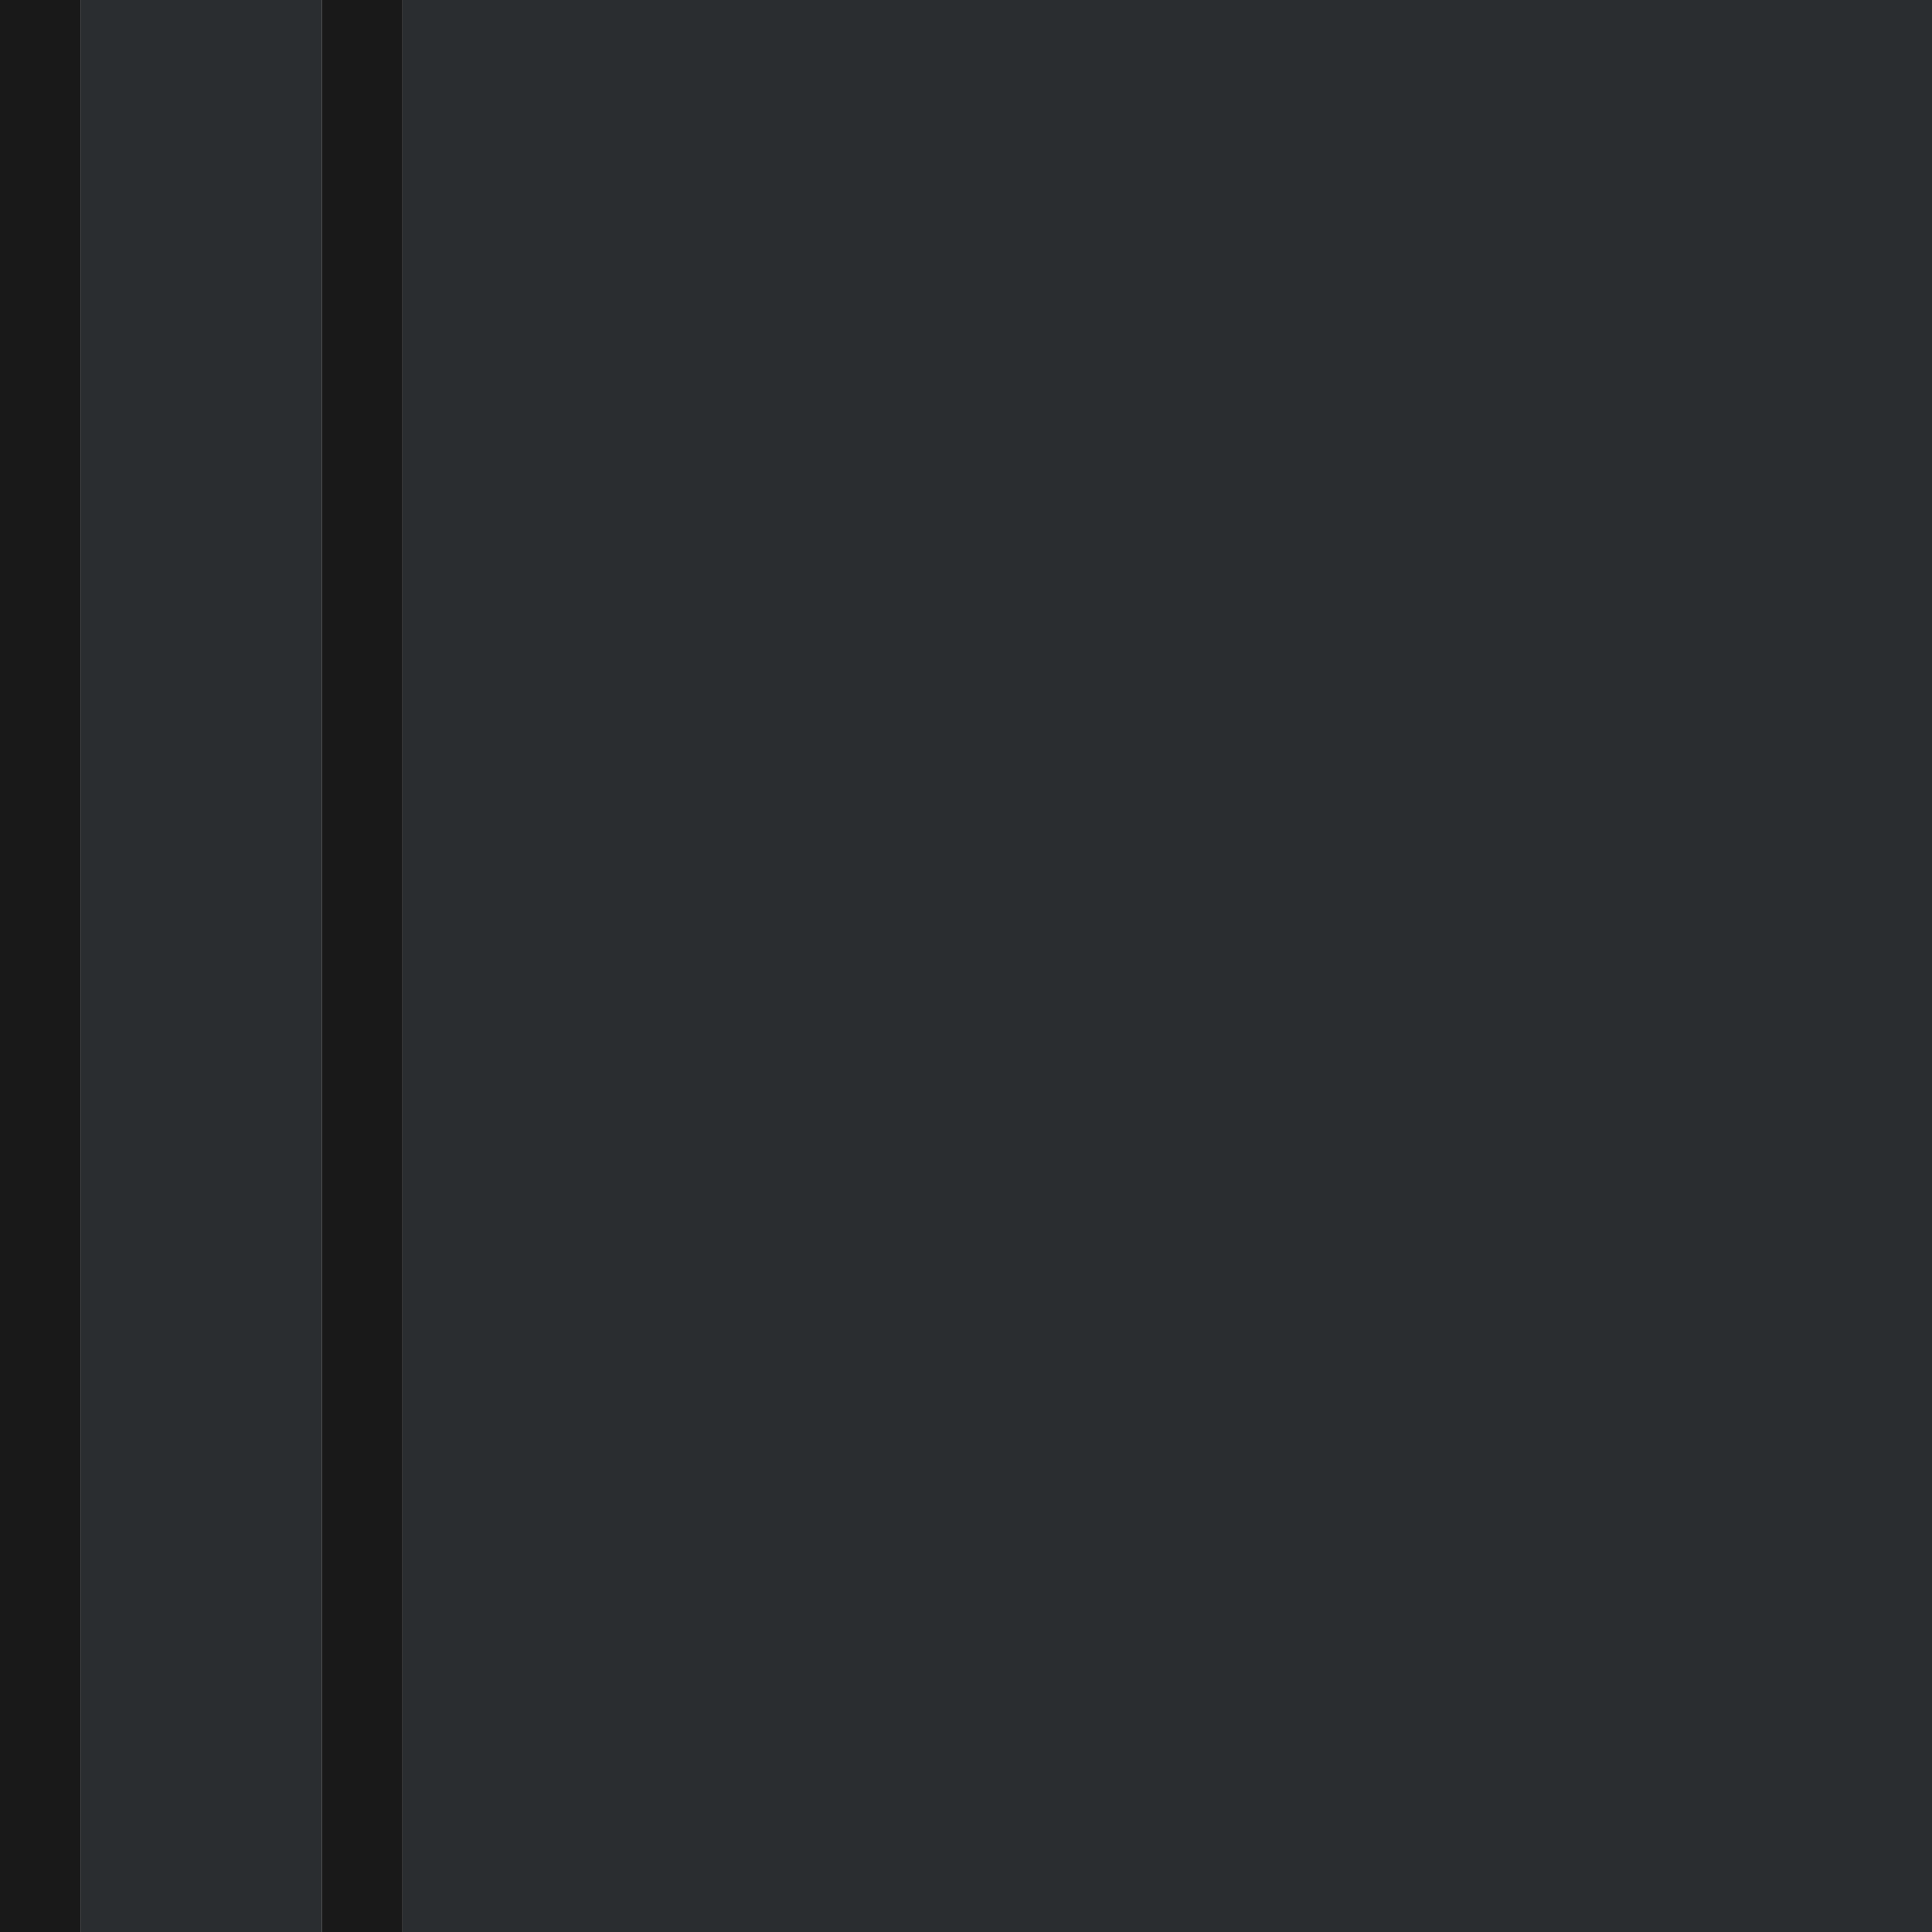
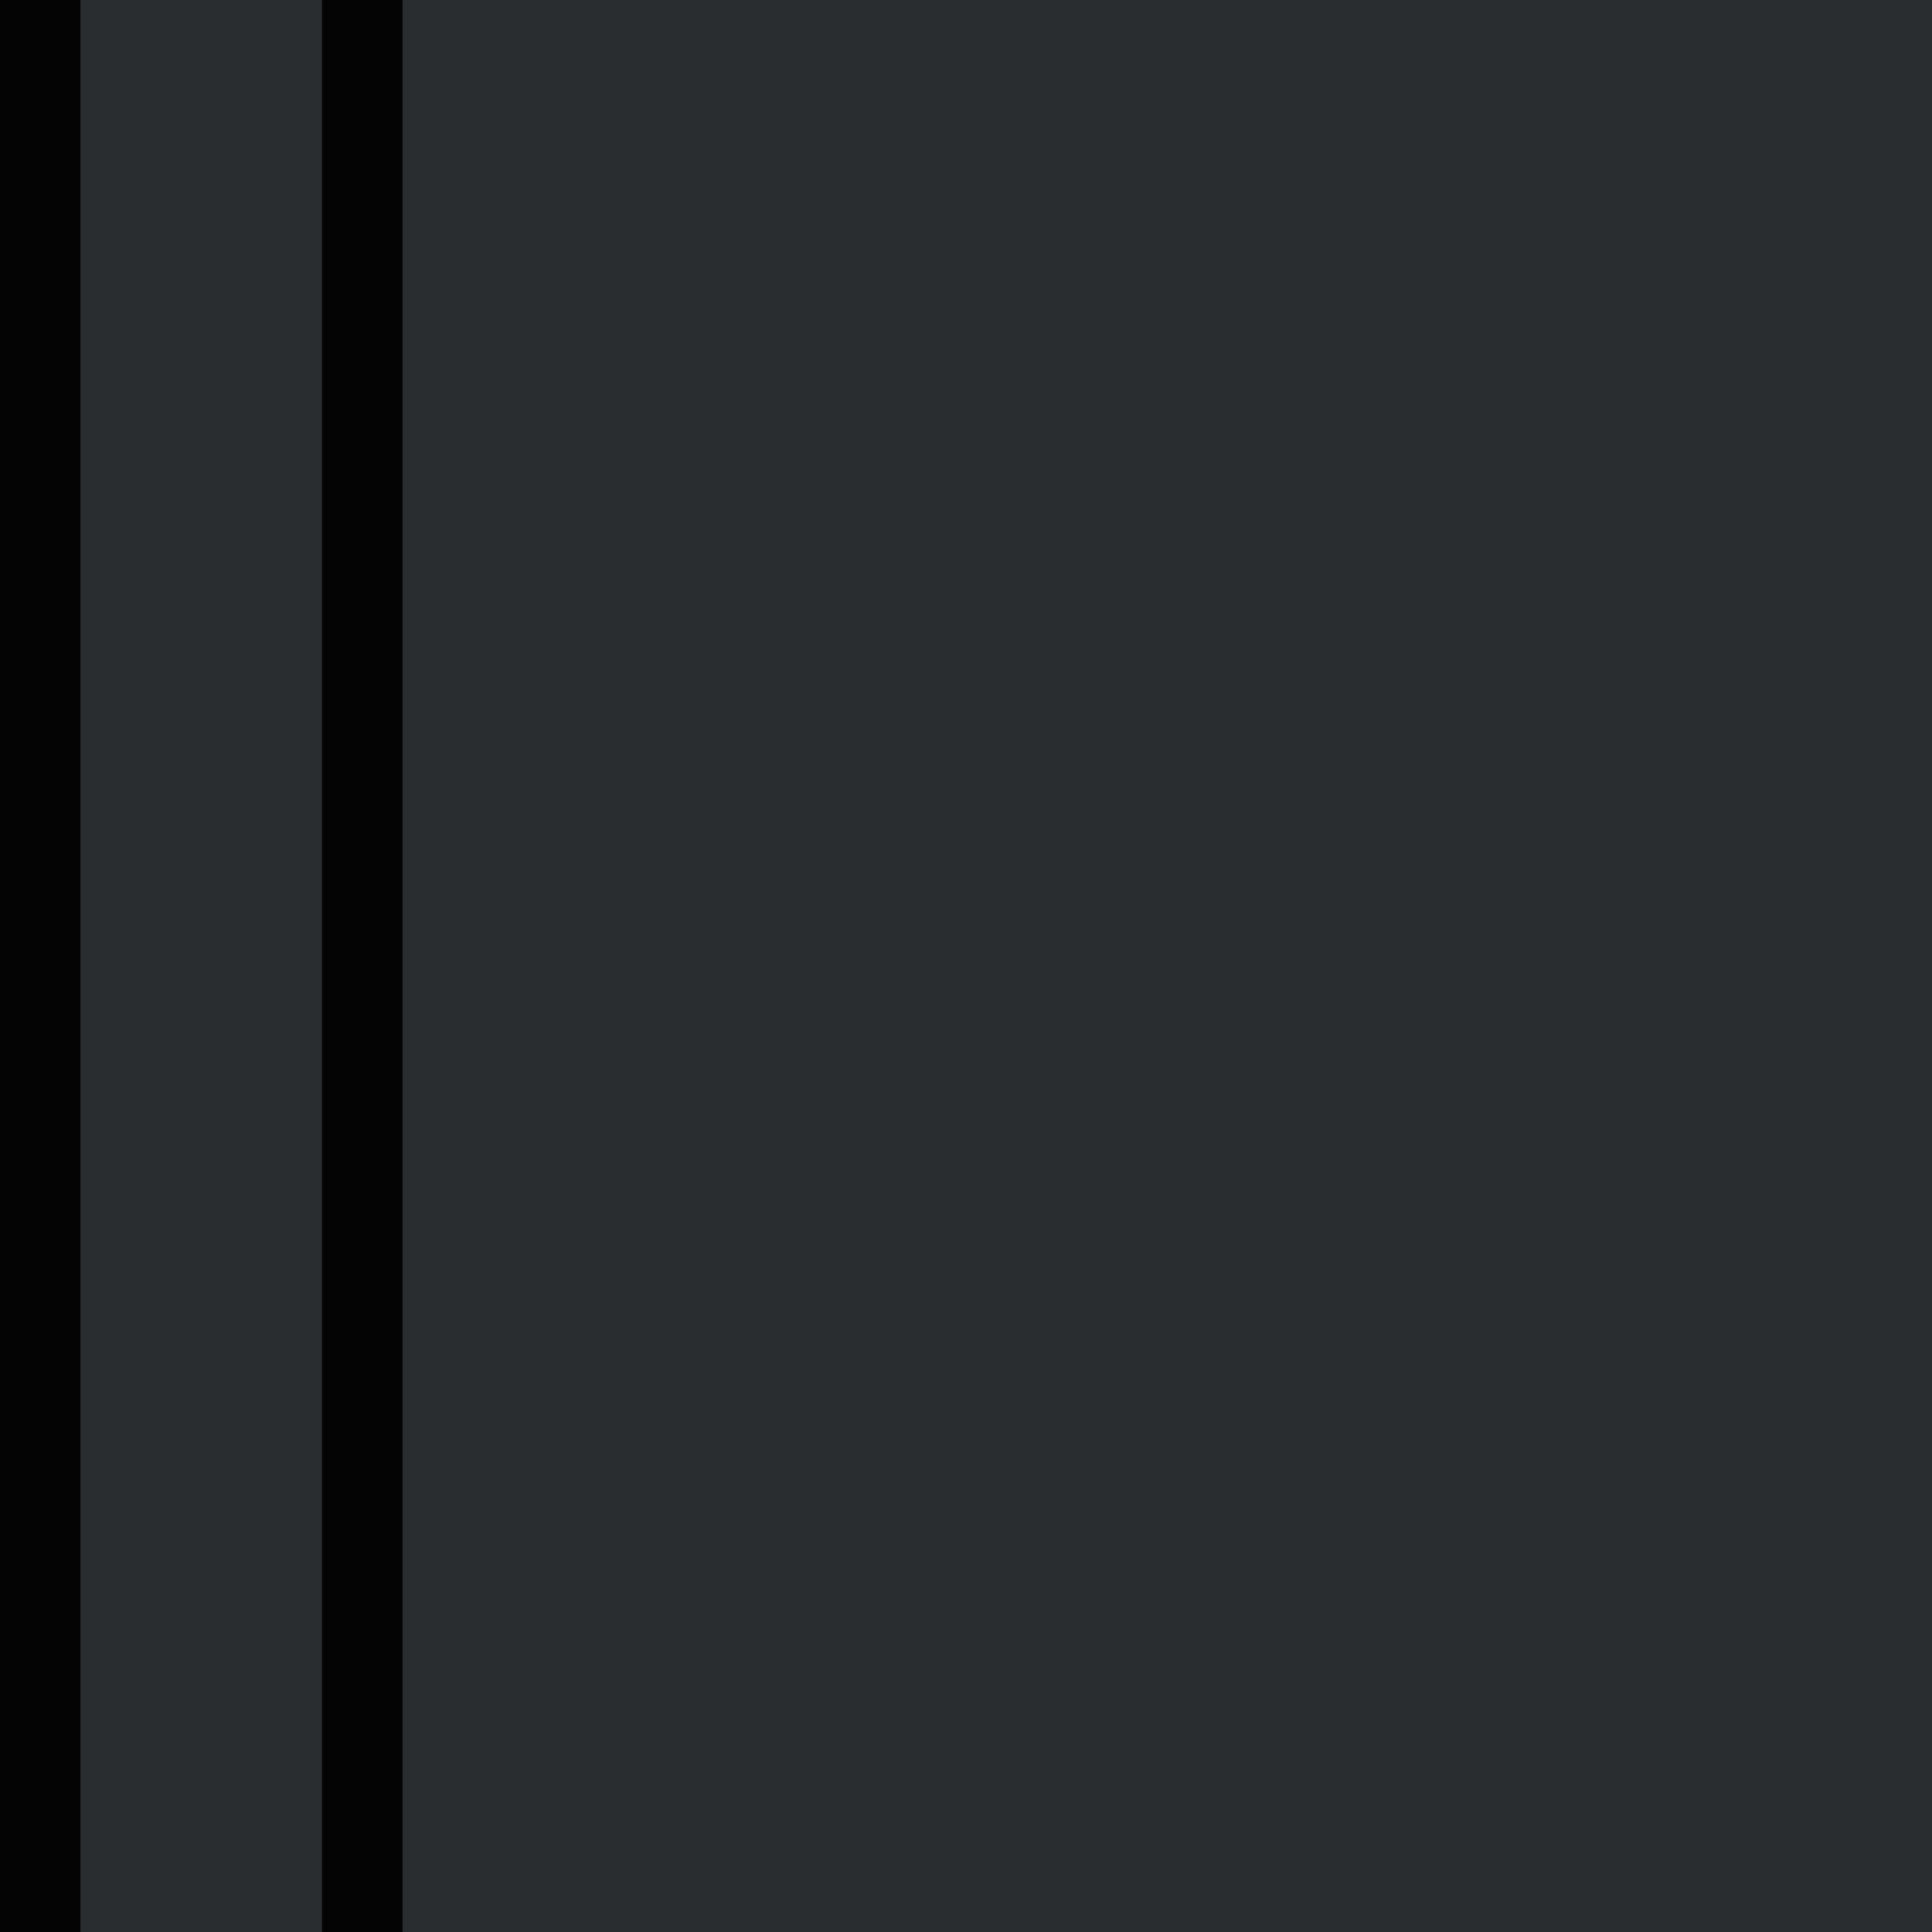
<svg xmlns="http://www.w3.org/2000/svg" width="24" height="24" id="svg11300" version="1.0" style="display:inline;enable-background:new">
  <defs id="defs3" />
  <g style="display:inline" id="layer1" transform="translate(0,-276)">
-     <rect style="opacity:0.9;fill:#131619;fill-opacity:1;stroke:none" id="rect5315-7-0-3" width="19" height="24" x="-24" y="-300" transform="scale(-1,-1)" />
-     <rect y="-300" x="-4" height="24" width="3" id="rect4136-1" style="opacity:0.9;fill:#131619;fill-opacity:1;stroke:none" transform="scale(-1,-1)" />
+     <rect style="opacity:0.9;fill:#131619;fill-opacity:1;stroke:none" id="rect5315-7-0-3" width="24" height="24" x="-24" y="-300" transform="scale(-1,-1)" />
    <rect style="opacity:0.9;fill:#000000;fill-opacity:1;stroke:none" id="rect4196" width="1" height="24" x="-1" y="-300" transform="scale(-1,-1)" />
    <rect y="-300" x="-5" height="24" width="1" id="rect4216" style="opacity:0.9;fill:#000000;fill-opacity:1;stroke:none" transform="scale(-1,-1)" />
  </g>
</svg>
